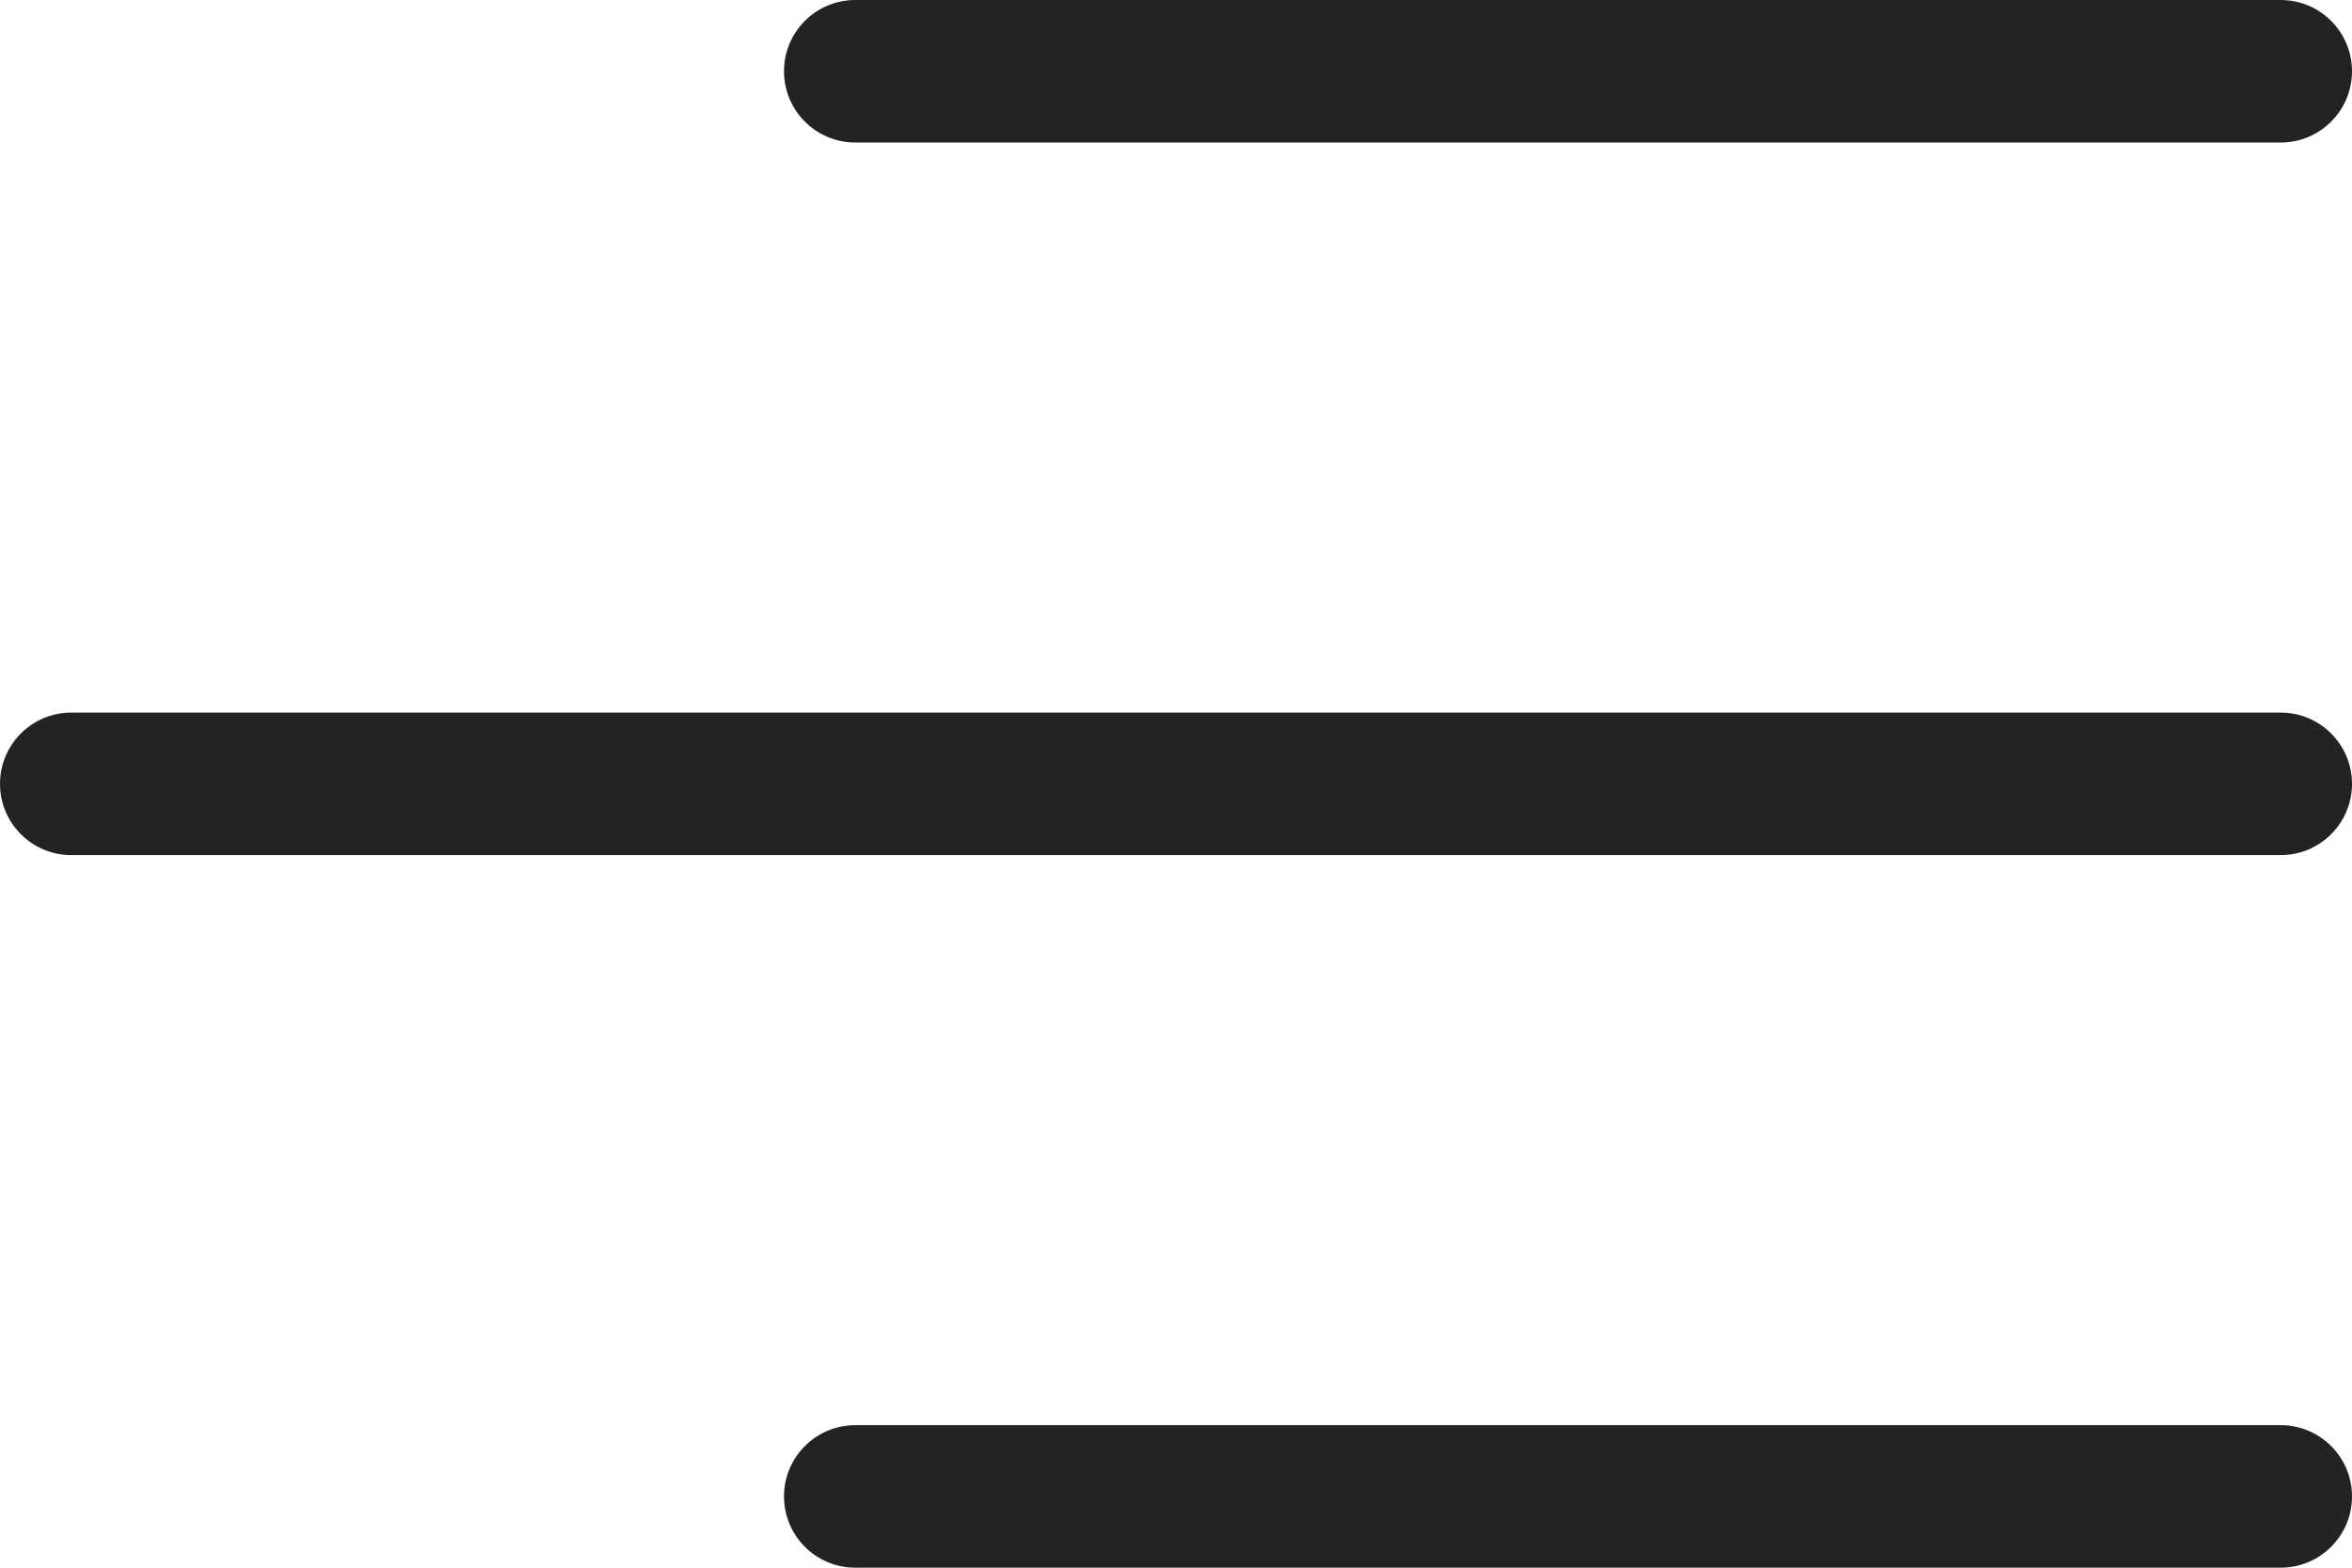
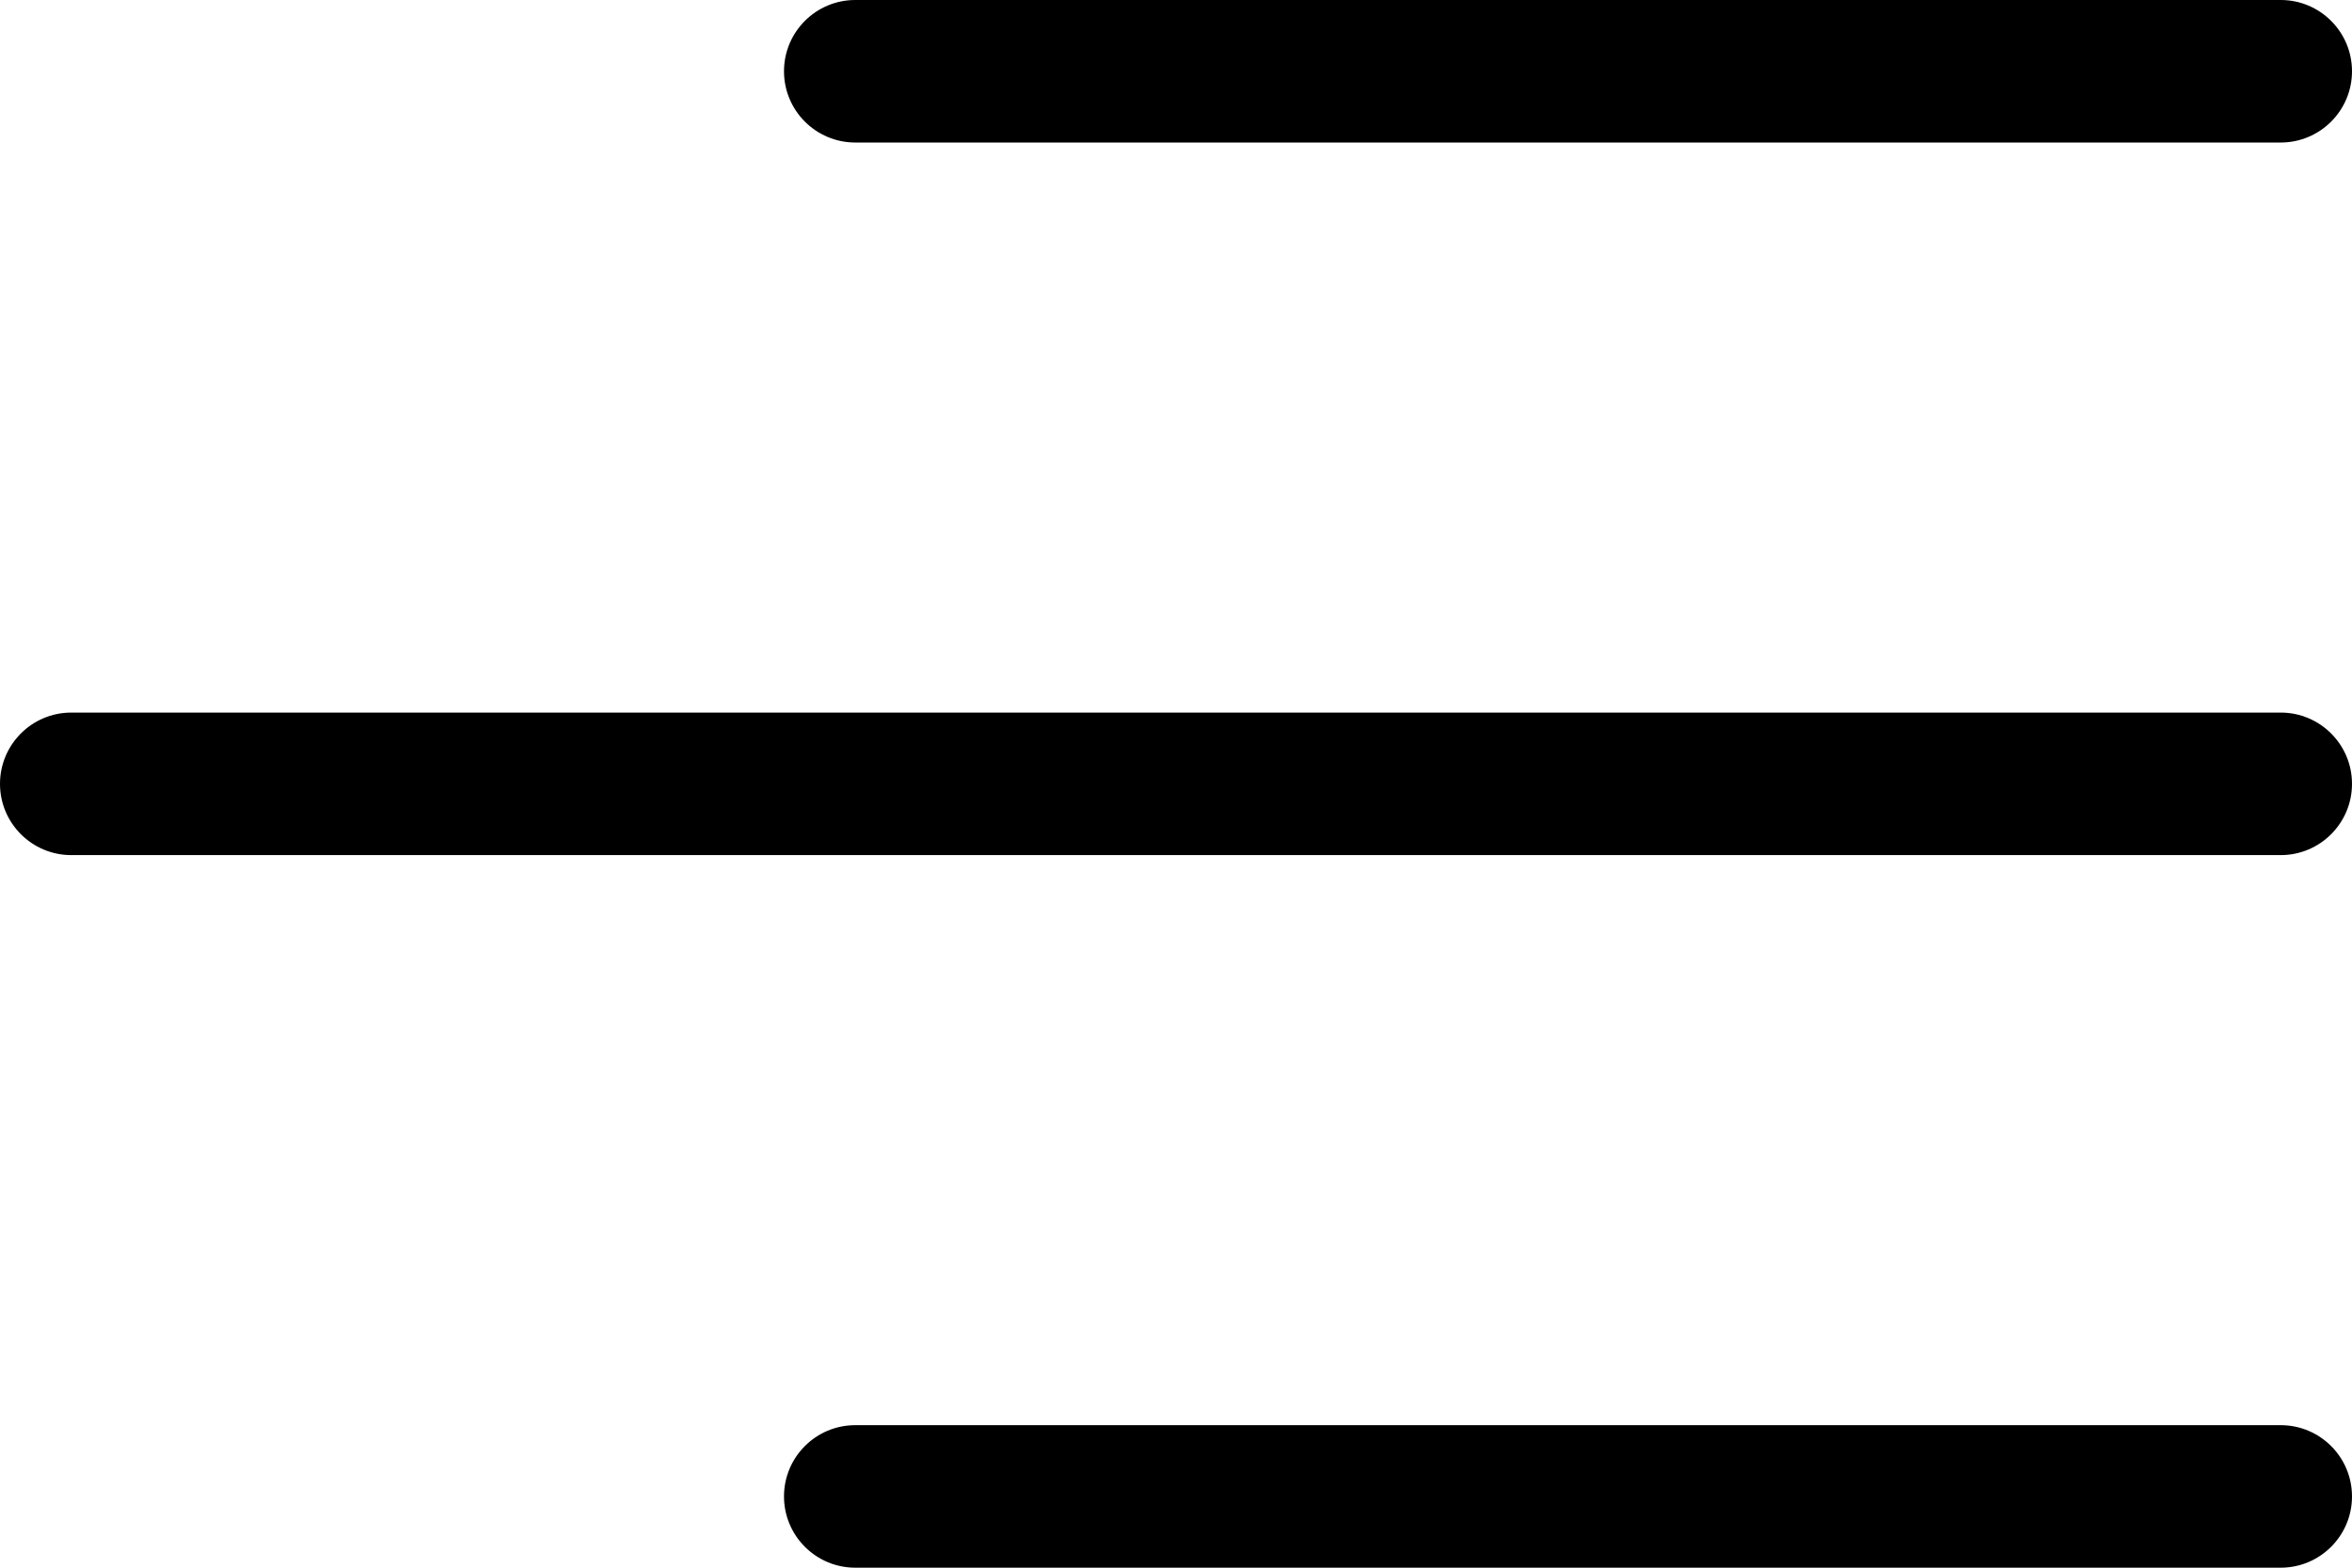
<svg xmlns="http://www.w3.org/2000/svg" width="33" height="22" viewBox="0 0 33 22" fill="none" class="icon icon-hamburger">
-   <path d="M11 1C11 0.448 11.448 0 12 0H32C32.552 0 33 0.448 33 1C33 1.552 32.552 2 32 2H12C11.448 2 11 1.552 11 1Z" fill="#232323" />
-   <path d="M0 11C0 10.448 0.448 10 1 10H32C32.552 10 33 10.448 33 11C33 11.552 32.552 12 32 12H1C0.448 12 0 11.552 0 11Z" fill="#232323" />
-   <path d="M11 21C11 20.448 11.448 20 12 20H32C32.552 20 33 20.448 33 21C33 21.552 32.552 22 32 22H12C11.448 22 11 21.552 11 21Z" fill="#232323" />
+   <path d="M11 1C11 0.448 11.448 0 12 0H32C32.552 0 33 0.448 33 1C33 1.552 32.552 2 32 2H12C11.448 2 11 1.552 11 1Z" fill="currentcolor" />
+   <path d="M0 11C0 10.448 0.448 10 1 10H32C32.552 10 33 10.448 33 11C33 11.552 32.552 12 32 12H1C0.448 12 0 11.552 0 11Z" fill="currentcolor" />
+   <path d="M11 21C11 20.448 11.448 20 12 20H32C32.552 20 33 20.448 33 21C33 21.552 32.552 22 32 22H12C11.448 22 11 21.552 11 21Z" fill="currentcolor" />
</svg>
